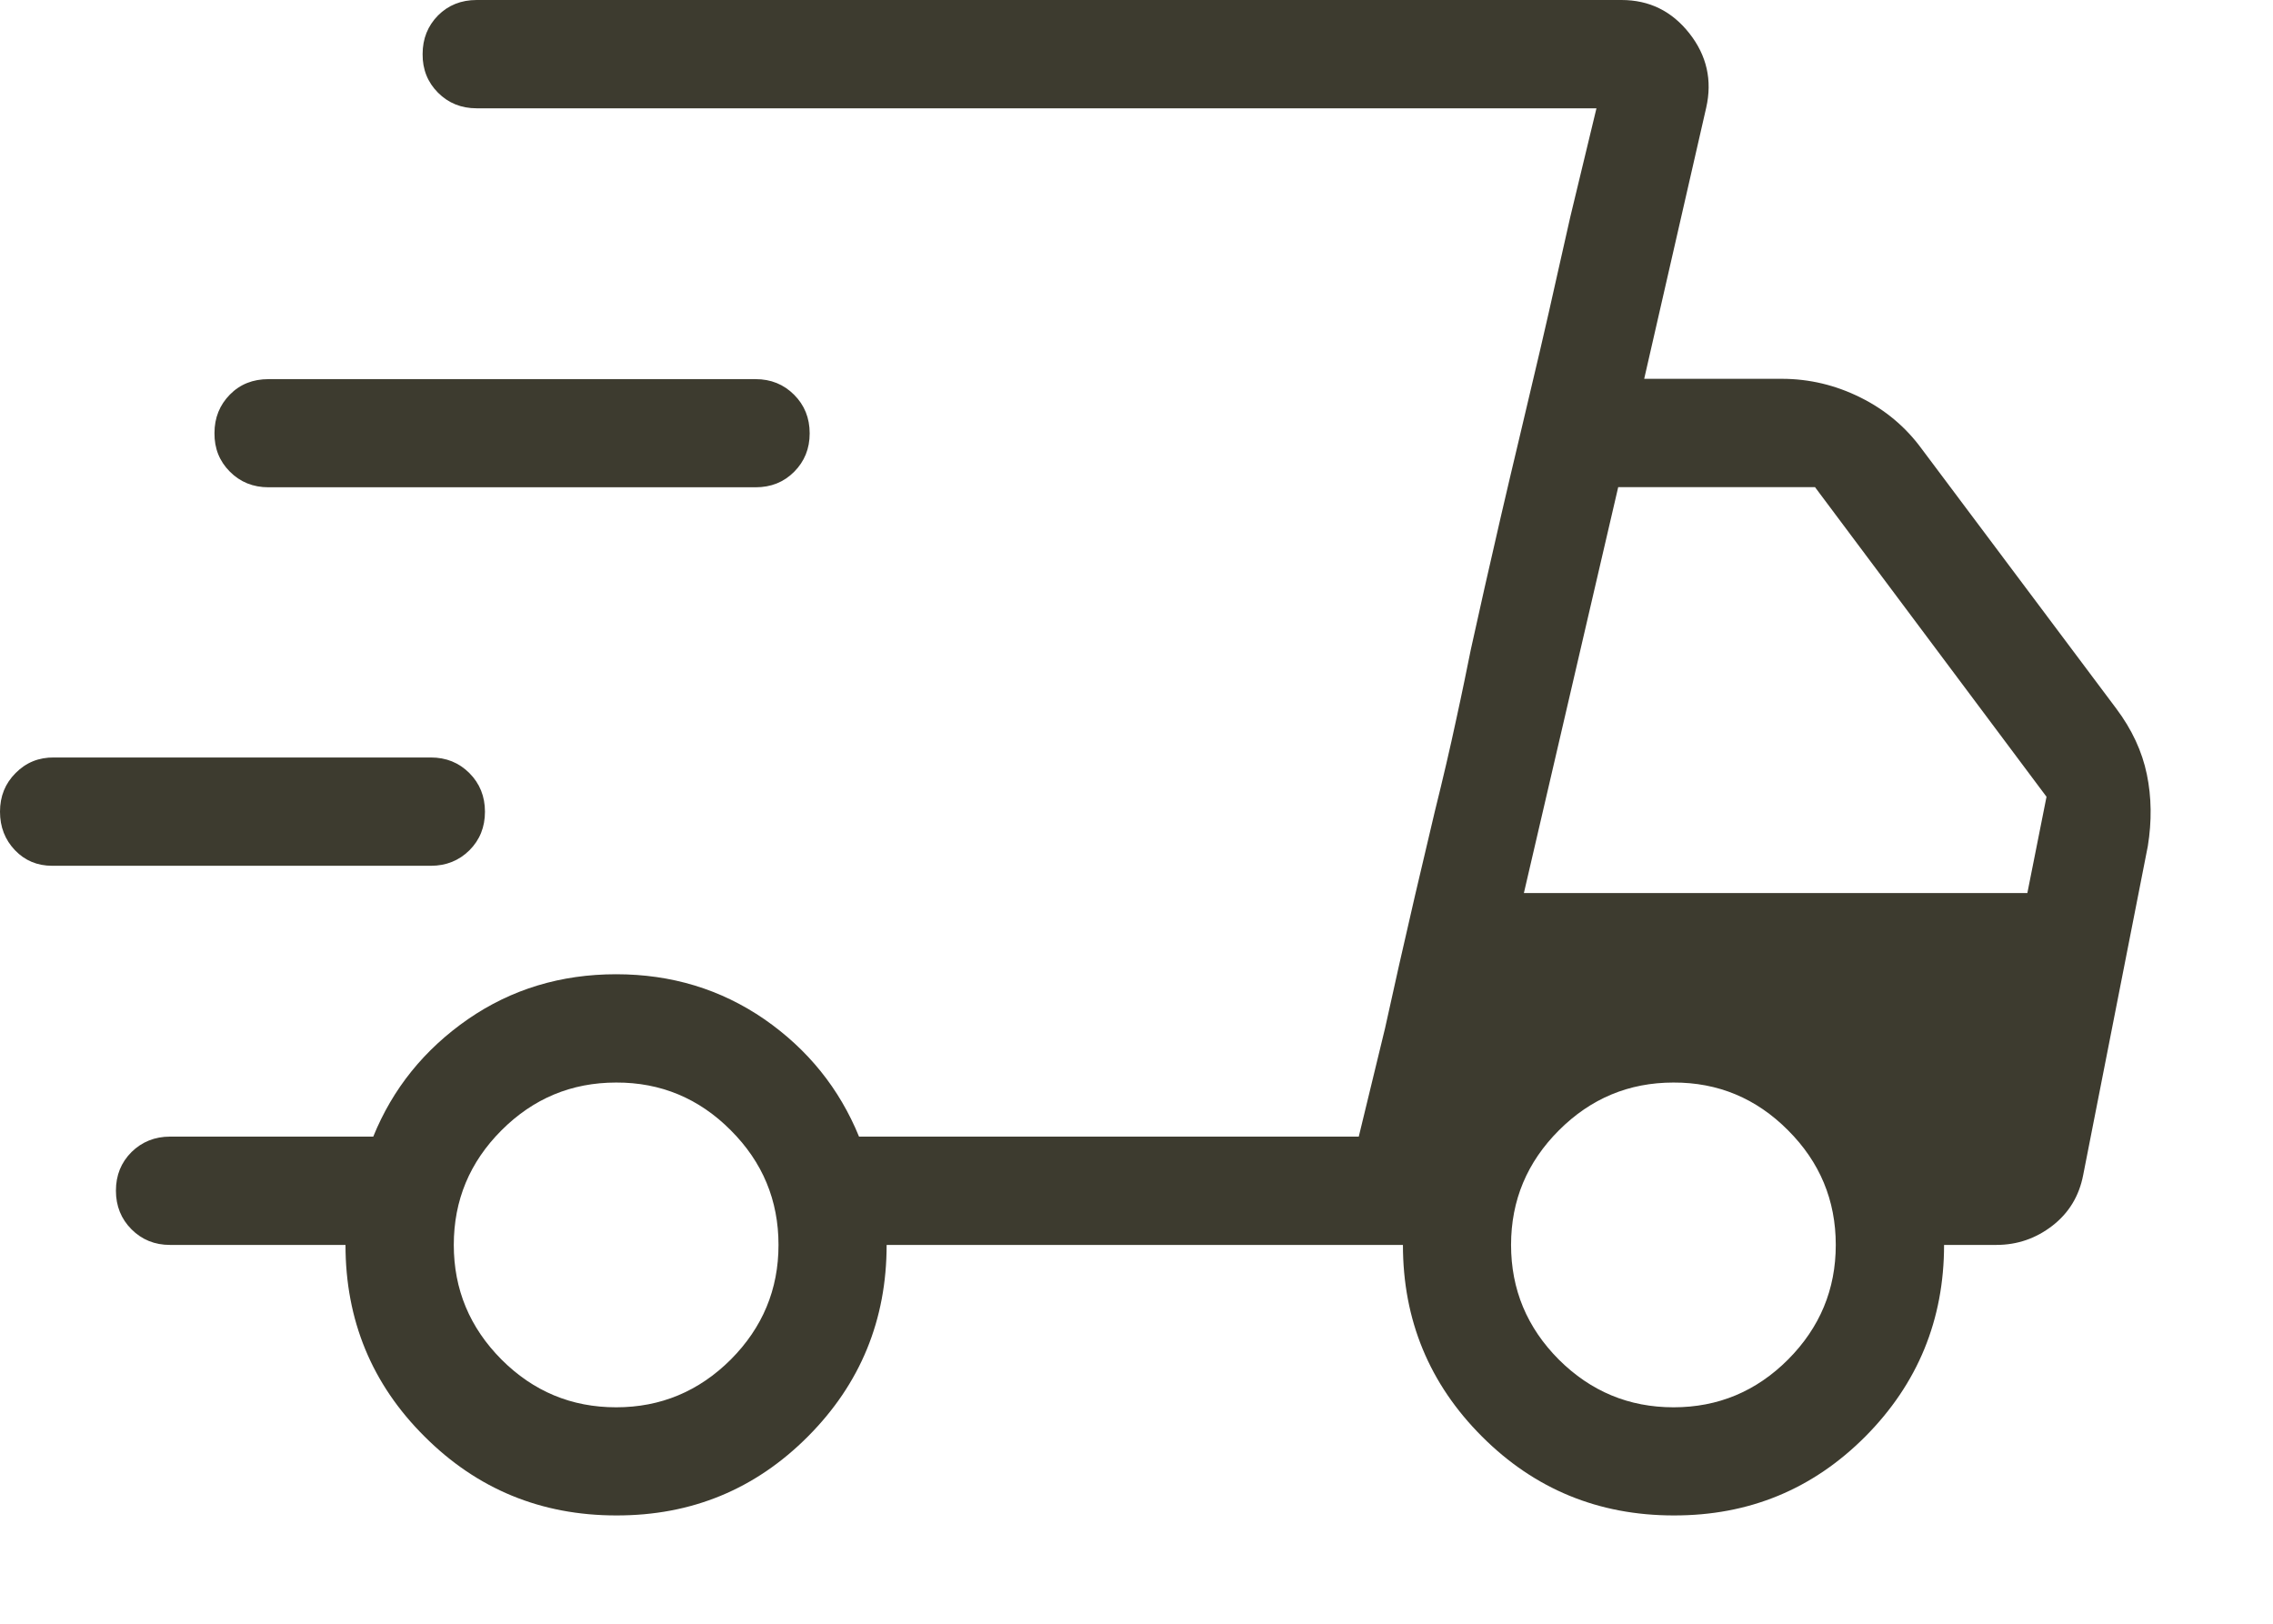
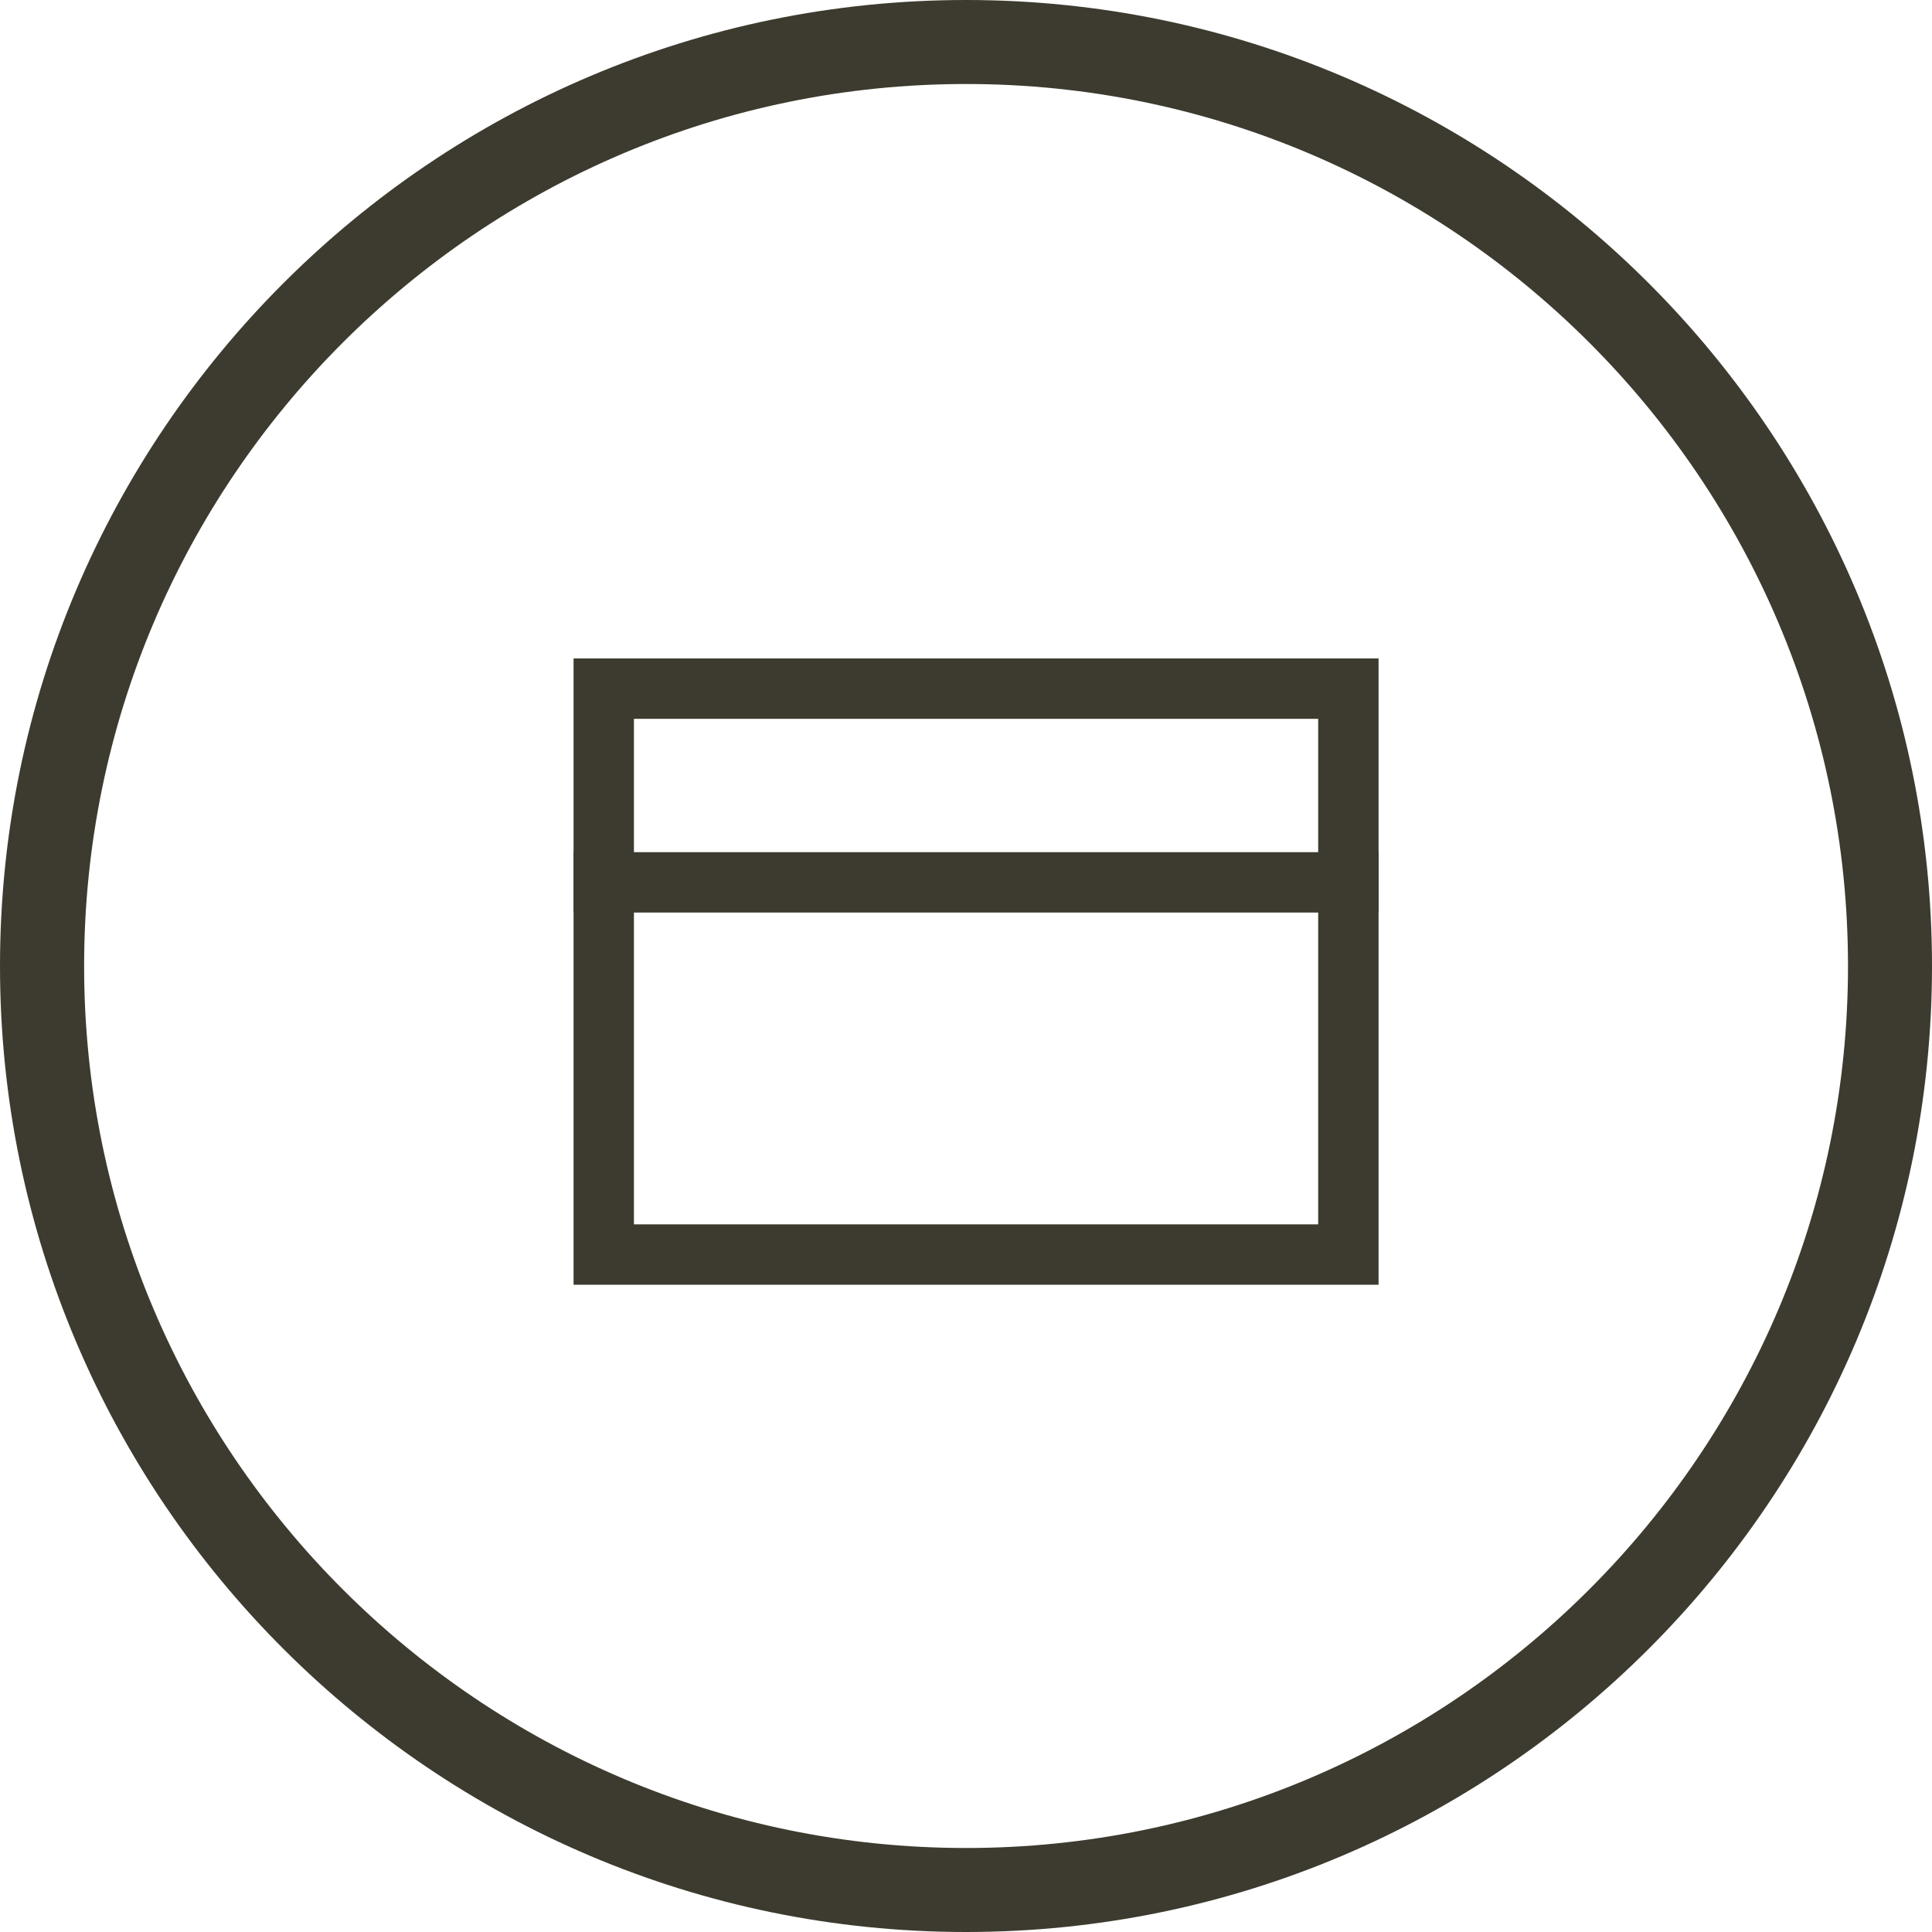
- <svg xmlns="http://www.w3.org/2000/svg" width="14" height="10" viewBox="0 0 14 10" fill="none">
-   <path d="M2.615 8.847C2.29 8.524 2.128 8.13 2.128 7.667H1.047C0.953 7.667 0.874 7.635 0.81 7.571C0.746 7.507 0.714 7.427 0.714 7.333C0.714 7.238 0.746 7.159 0.81 7.095C0.874 7.032 0.954 7 1.047 7H2.299C2.419 6.704 2.614 6.463 2.882 6.277C3.15 6.092 3.455 6 3.795 6C4.135 6 4.439 6.092 4.708 6.277C4.976 6.463 5.17 6.704 5.291 7H8.369L9.833 0.667H2.936C2.841 0.667 2.762 0.635 2.698 0.571C2.634 0.507 2.602 0.427 2.603 0.333C2.603 0.238 2.635 0.159 2.698 0.095C2.761 0.032 2.84 0 2.936 0H9.987C10.158 0 10.297 0.068 10.405 0.205C10.513 0.342 10.547 0.495 10.509 0.663L10.127 2.333H10.974C11.145 2.333 11.306 2.372 11.459 2.448C11.612 2.524 11.737 2.629 11.836 2.764L13.034 4.363C13.131 4.492 13.194 4.628 13.223 4.769C13.252 4.909 13.254 5.057 13.229 5.211L12.831 7.236C12.806 7.366 12.743 7.47 12.641 7.549C12.54 7.627 12.425 7.667 12.296 7.667H11.974C11.974 8.128 11.812 8.522 11.489 8.847C11.165 9.172 10.772 9.334 10.309 9.333C9.846 9.333 9.452 9.171 9.128 8.847C8.804 8.523 8.641 8.13 8.641 7.667H5.461C5.461 8.128 5.3 8.522 4.976 8.847C4.652 9.172 4.259 9.334 3.796 9.333C3.333 9.333 2.939 9.171 2.615 8.847ZM9.386 5.5H12.487L12.605 4.907L11.179 3H9.967L9.386 5.5ZM8.531 6.332L8.617 5.945C8.675 5.688 8.748 5.372 8.837 4.999C8.888 4.794 8.932 4.605 8.969 4.432C9.007 4.259 9.036 4.115 9.059 4.001L9.145 3.615C9.203 3.357 9.276 3.041 9.365 2.668C9.454 2.295 9.528 1.979 9.585 1.721L9.672 1.335L9.833 0.667L8.369 7L8.531 6.332ZM0.321 5.332C0.23 5.332 0.153 5.3 0.092 5.236C0.031 5.172 0 5.093 0 4.999C0 4.904 0.032 4.825 0.096 4.761C0.16 4.696 0.239 4.664 0.333 4.665H2.653C2.748 4.665 2.827 4.697 2.891 4.761C2.955 4.825 2.987 4.905 2.987 4.999C2.987 5.094 2.955 5.173 2.891 5.237C2.827 5.3 2.748 5.332 2.654 5.332H0.321ZM1.654 3.001C1.559 3.001 1.48 2.969 1.416 2.905C1.352 2.841 1.32 2.762 1.321 2.667C1.321 2.573 1.353 2.494 1.416 2.43C1.479 2.366 1.558 2.335 1.654 2.335H4.654C4.748 2.335 4.827 2.367 4.891 2.431C4.955 2.495 4.987 2.574 4.987 2.669C4.987 2.763 4.955 2.842 4.891 2.906C4.827 2.97 4.748 3.001 4.654 3.001H1.654ZM3.795 8.667C4.069 8.667 4.304 8.569 4.501 8.373C4.697 8.176 4.795 7.941 4.795 7.667C4.795 7.392 4.697 7.157 4.501 6.961C4.305 6.764 4.069 6.666 3.795 6.667C3.52 6.667 3.285 6.765 3.089 6.961C2.893 7.157 2.795 7.392 2.795 7.667C2.795 7.941 2.893 8.176 3.089 8.373C3.285 8.569 3.52 8.667 3.795 8.667ZM10.308 8.667C10.582 8.667 10.817 8.569 11.013 8.373C11.209 8.176 11.307 7.941 11.307 7.667C11.307 7.392 11.209 7.157 11.013 6.961C10.817 6.764 10.582 6.666 10.307 6.667C10.033 6.667 9.798 6.765 9.602 6.961C9.406 7.157 9.307 7.392 9.307 7.667C9.307 7.941 9.405 8.176 9.601 8.373C9.798 8.569 10.033 8.667 10.308 8.667Z" fill="#3D3B2F" />
+ <svg xmlns="http://www.w3.org/2000/svg" width="48" height="48" viewBox="0 0 48 48" fill="none">
+   <path d="M24.002 2.087C11.92 2.087 2.09 11.918 2.09 24.002C2.09 36.082 11.92 45.913 24.002 45.913C36.08 45.913 45.913 36.082 45.913 24.002C45.913 11.918 36.08 2.087 24.002 2.087ZM24.002 48C10.77 48 0 37.238 0 24.002C0 10.765 10.77 0 24.002 0C37.233 0 48 10.765 48 24.002C48 37.238 37.233 48 24.002 48Z" fill="#3D3B2F" />
+   <path fill-rule="evenodd" clip-rule="evenodd" d="M14.25 16.359H34.25V31.919H14.25V16.359ZM15.75 17.859V30.419H32.75V17.859H15.75Z" fill="#3D3B2F" />
+   <path fill-rule="evenodd" clip-rule="evenodd" d="M14.25 21.172H34.25V22.672H14.25V21.172Z" fill="#3D3B2F" />
</svg>
